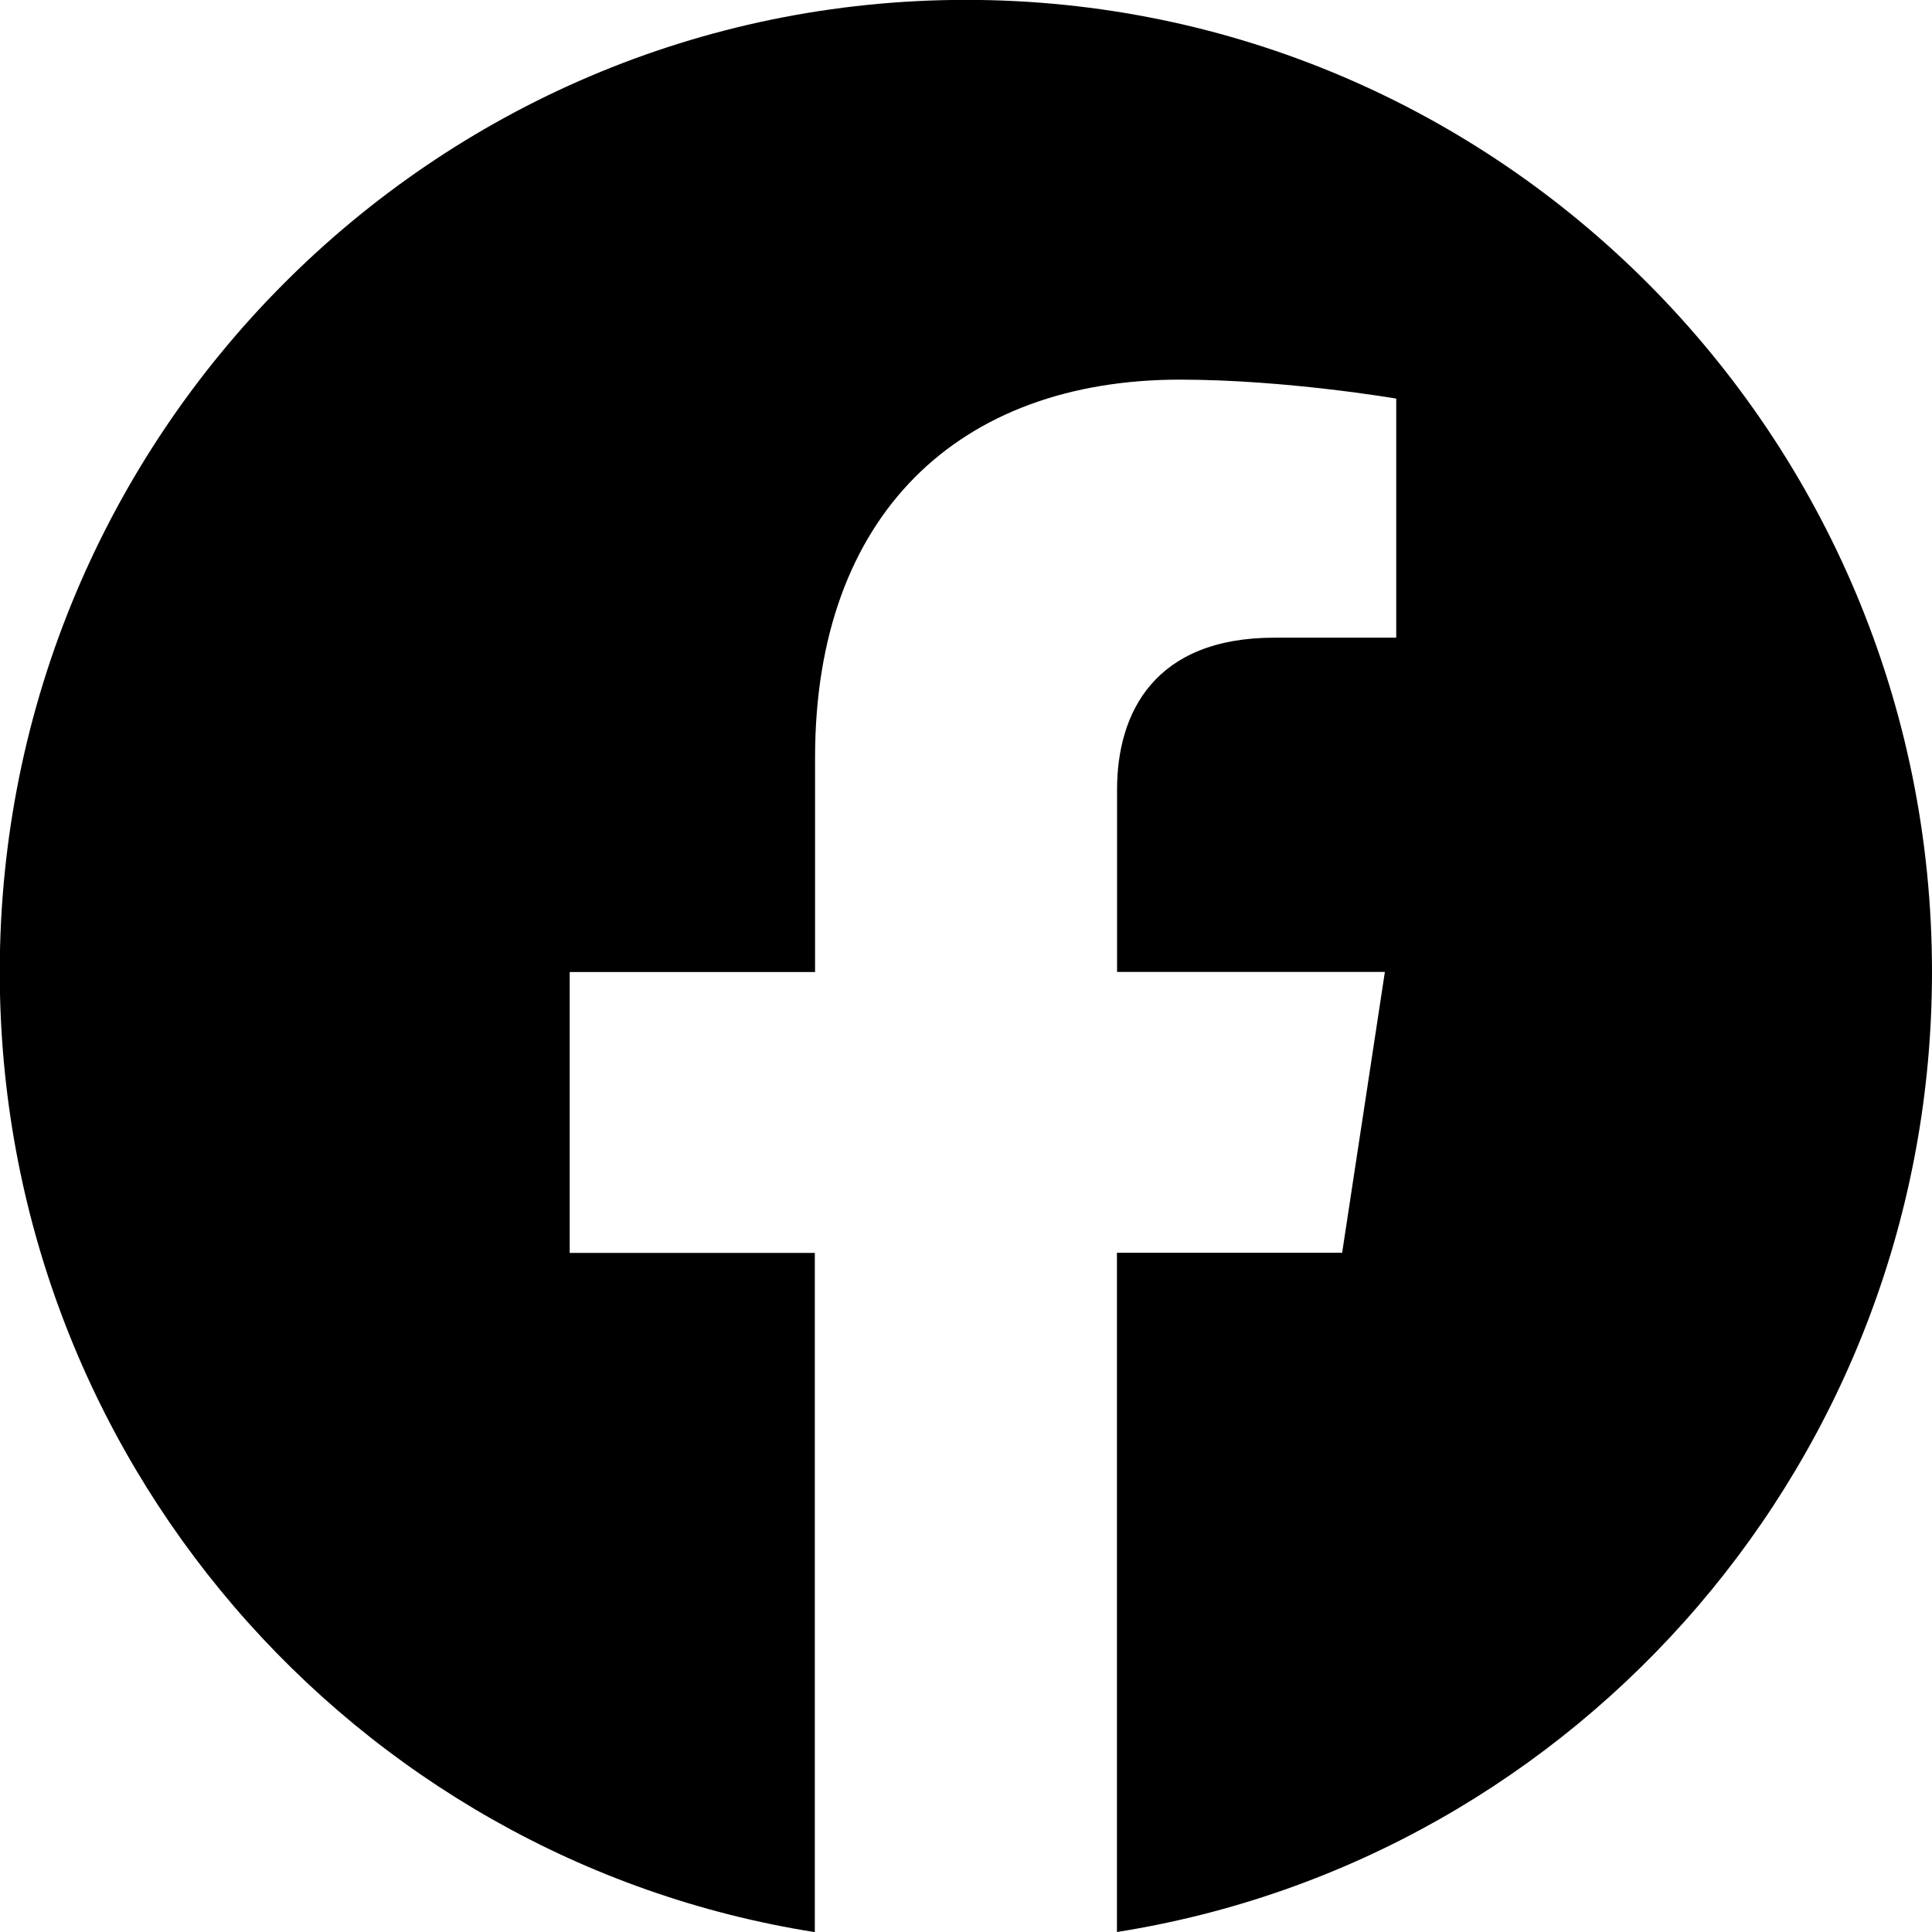
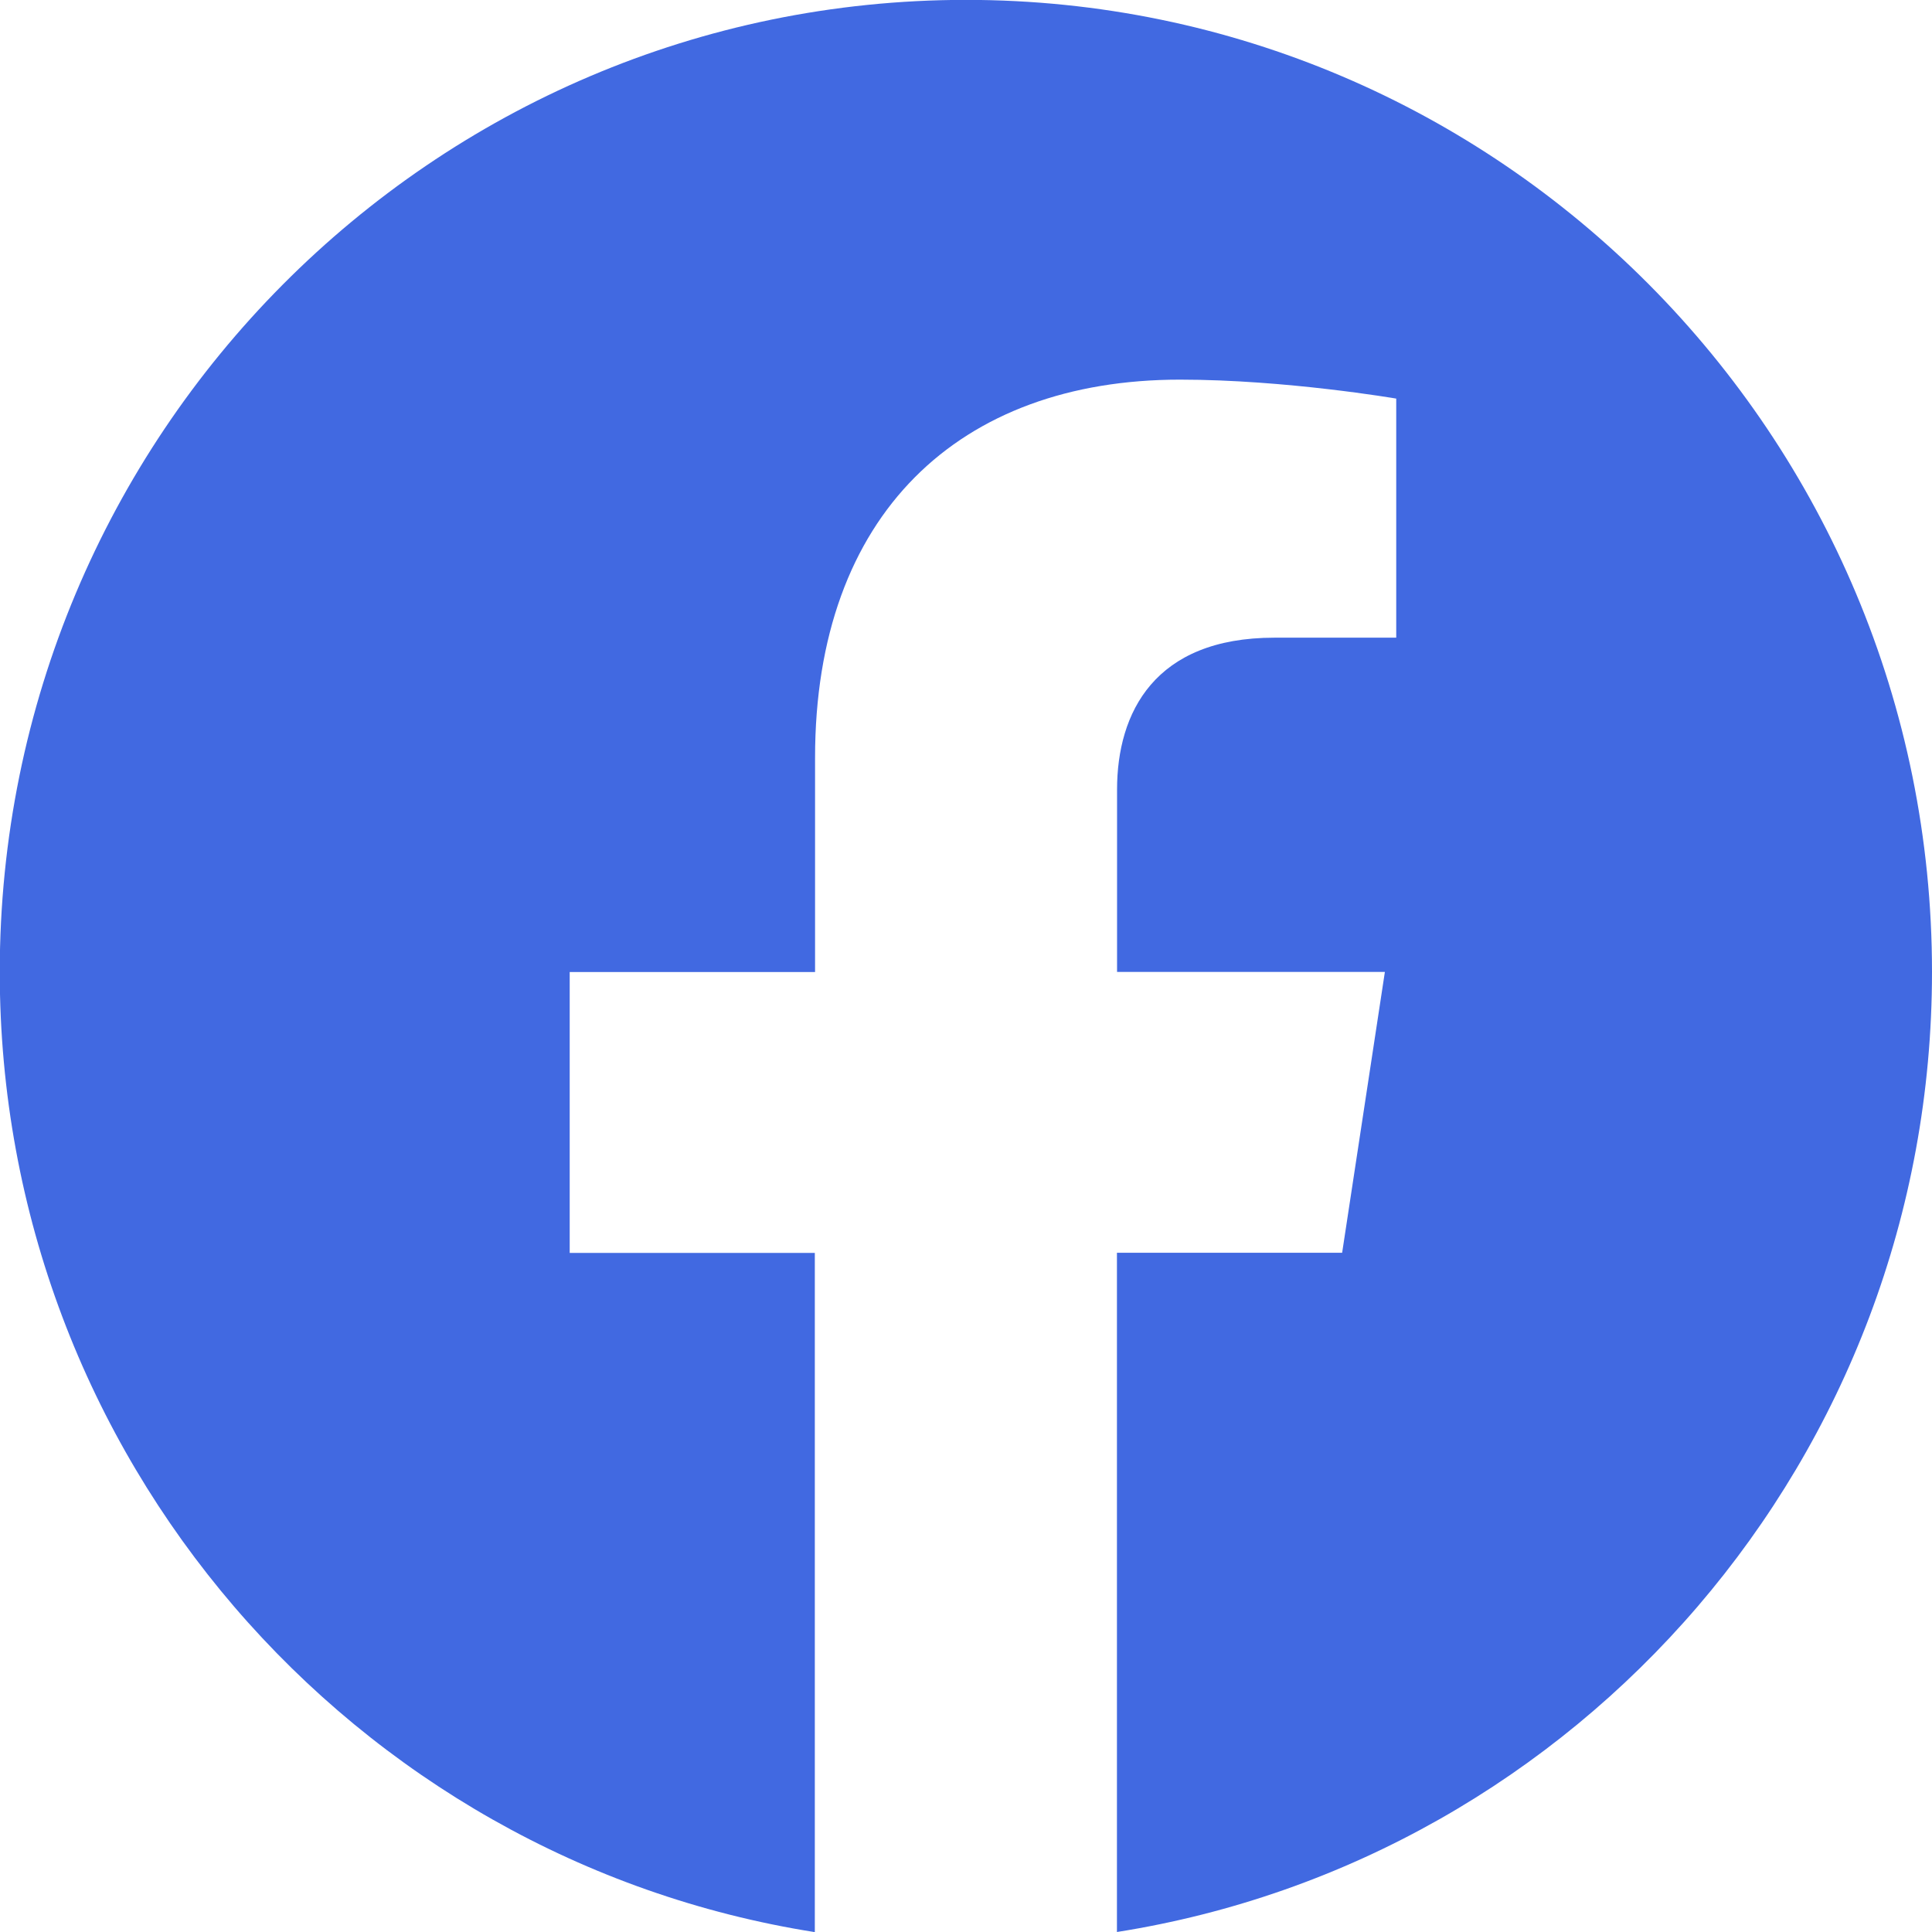
- <svg xmlns="http://www.w3.org/2000/svg" width="16" height="16" fill="currentColor" class="bi bi-facebook" viewBox="0 0 16 16">
+ <svg xmlns="http://www.w3.org/2000/svg" width="16" height="16" fill="#4169e1" class="bi bi-facebook" viewBox="0 0 16 16">
  <path d="M16 8.049c0-4.446-3.582-8.05-8-8.05C3.58 0-.002 3.603-.002 8.05c0 4.017 2.926 7.347 6.75 7.951v-5.625h-2.03V8.05H6.75V6.275c0-2.017 1.195-3.131 3.022-3.131.876 0 1.791.157 1.791.157v1.98h-1.009c-.993 0-1.303.621-1.303 1.258v1.51h2.218l-.354 2.326H9.25V16c3.824-.604 6.75-3.934 6.75-7.951" />
</svg>
